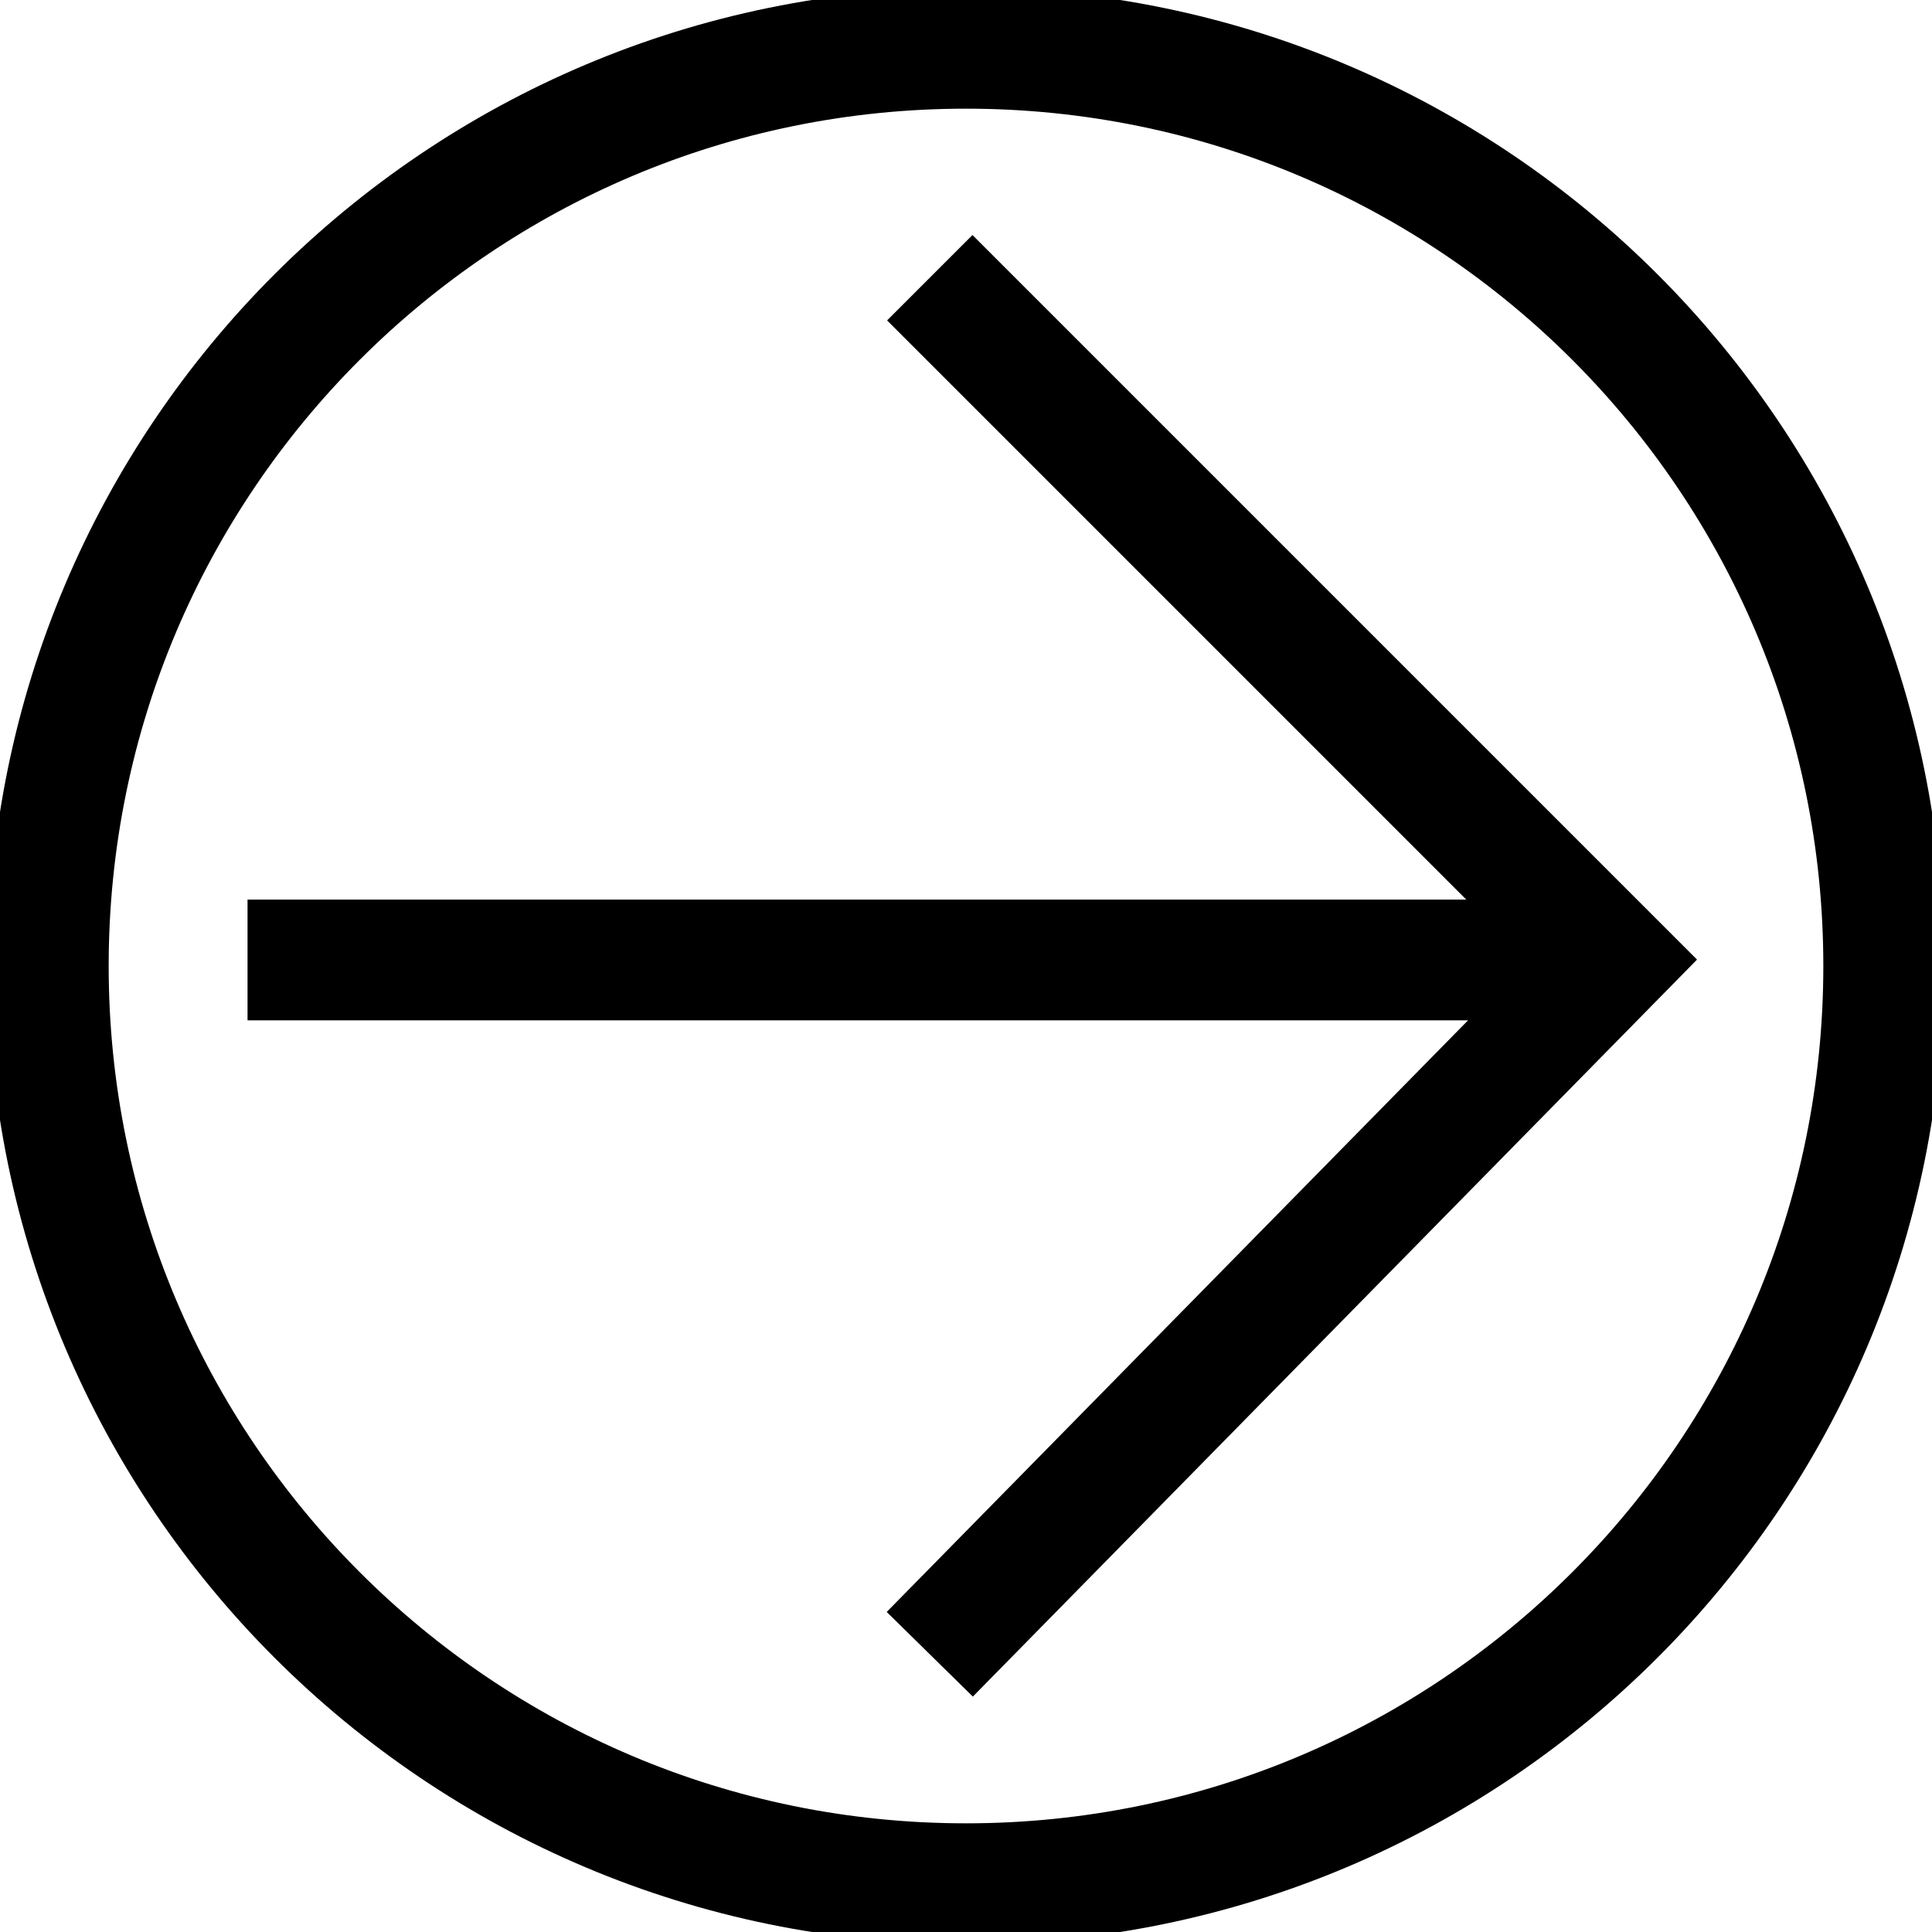
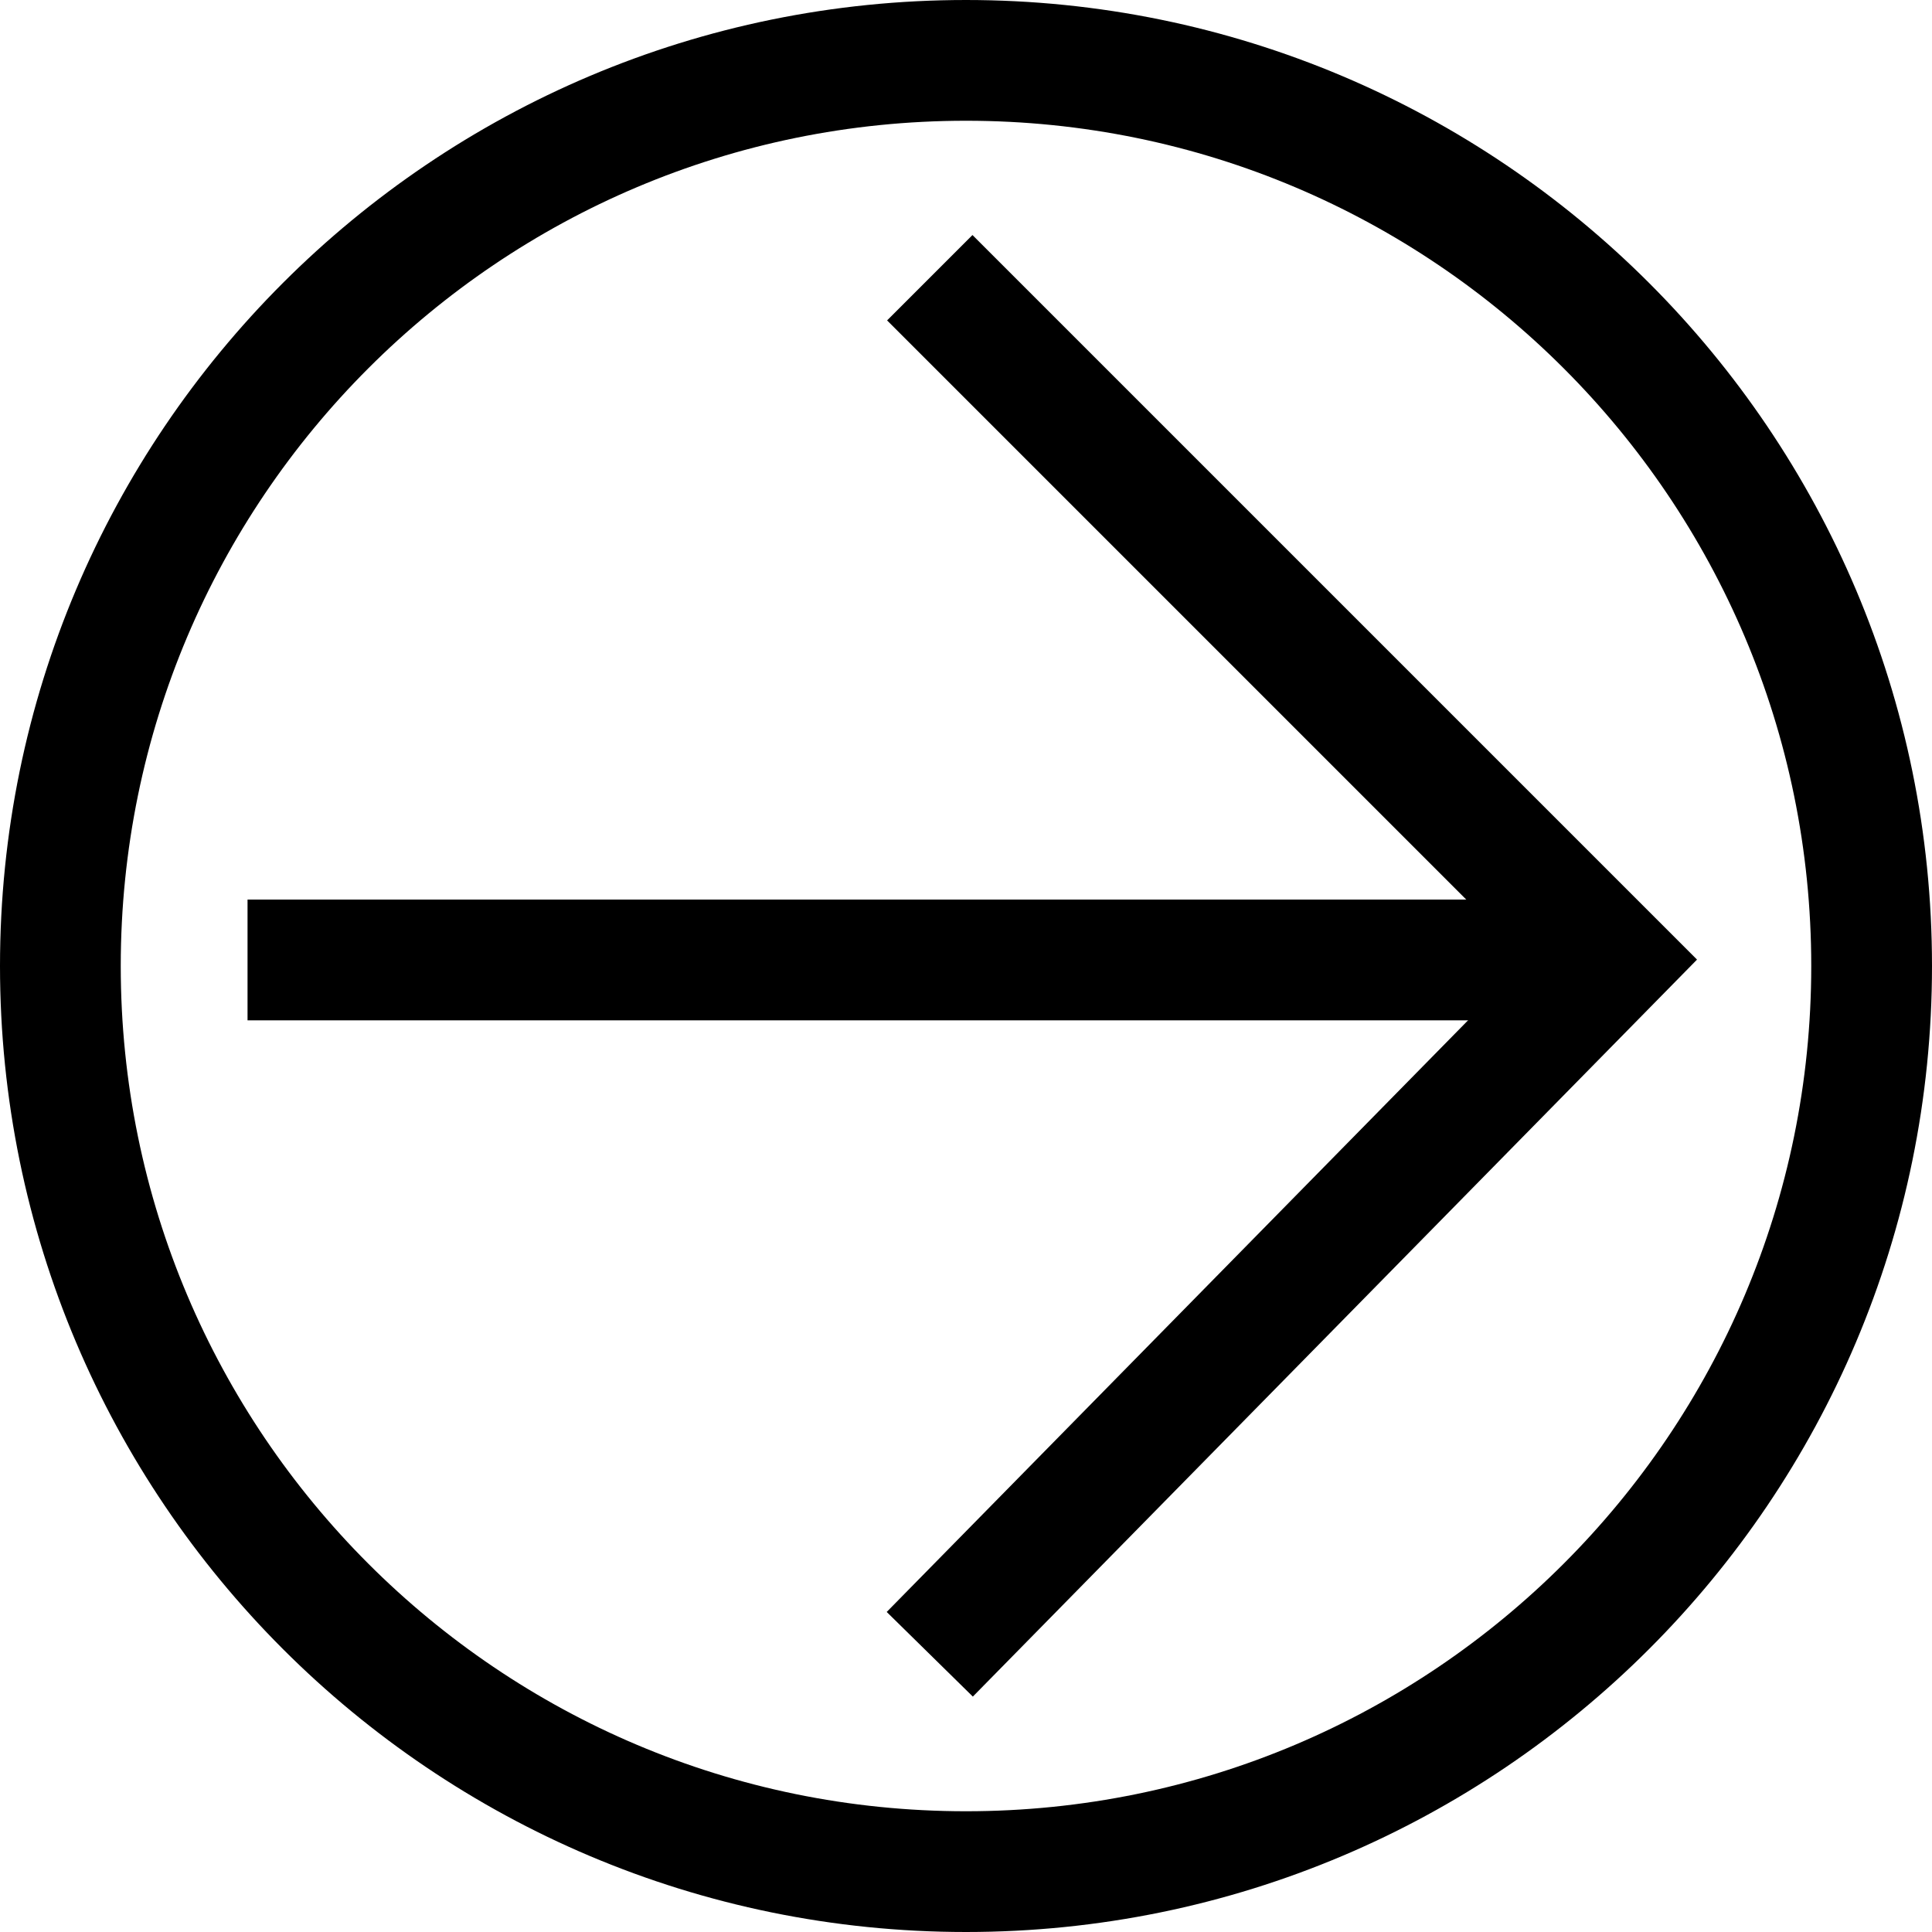
<svg xmlns="http://www.w3.org/2000/svg" viewBox="0 0 32 32">
-   <circle fill="none" stroke="black" stroke-width="2" r="15.2" cx="16" cy="16" />
+   <circle fill="none" stroke="black" stroke-width="2" r="15" cx="16" cy="16" />
  <polyline fill="none" stroke="black" stroke-width="2" points="15.4,4.6 26.7,15.9 15.4,27.4" />
  <line stroke="black" stroke-width="2" x1="4.1" y1="15.9" x2="26.9" y2="15.9" />
</svg>
